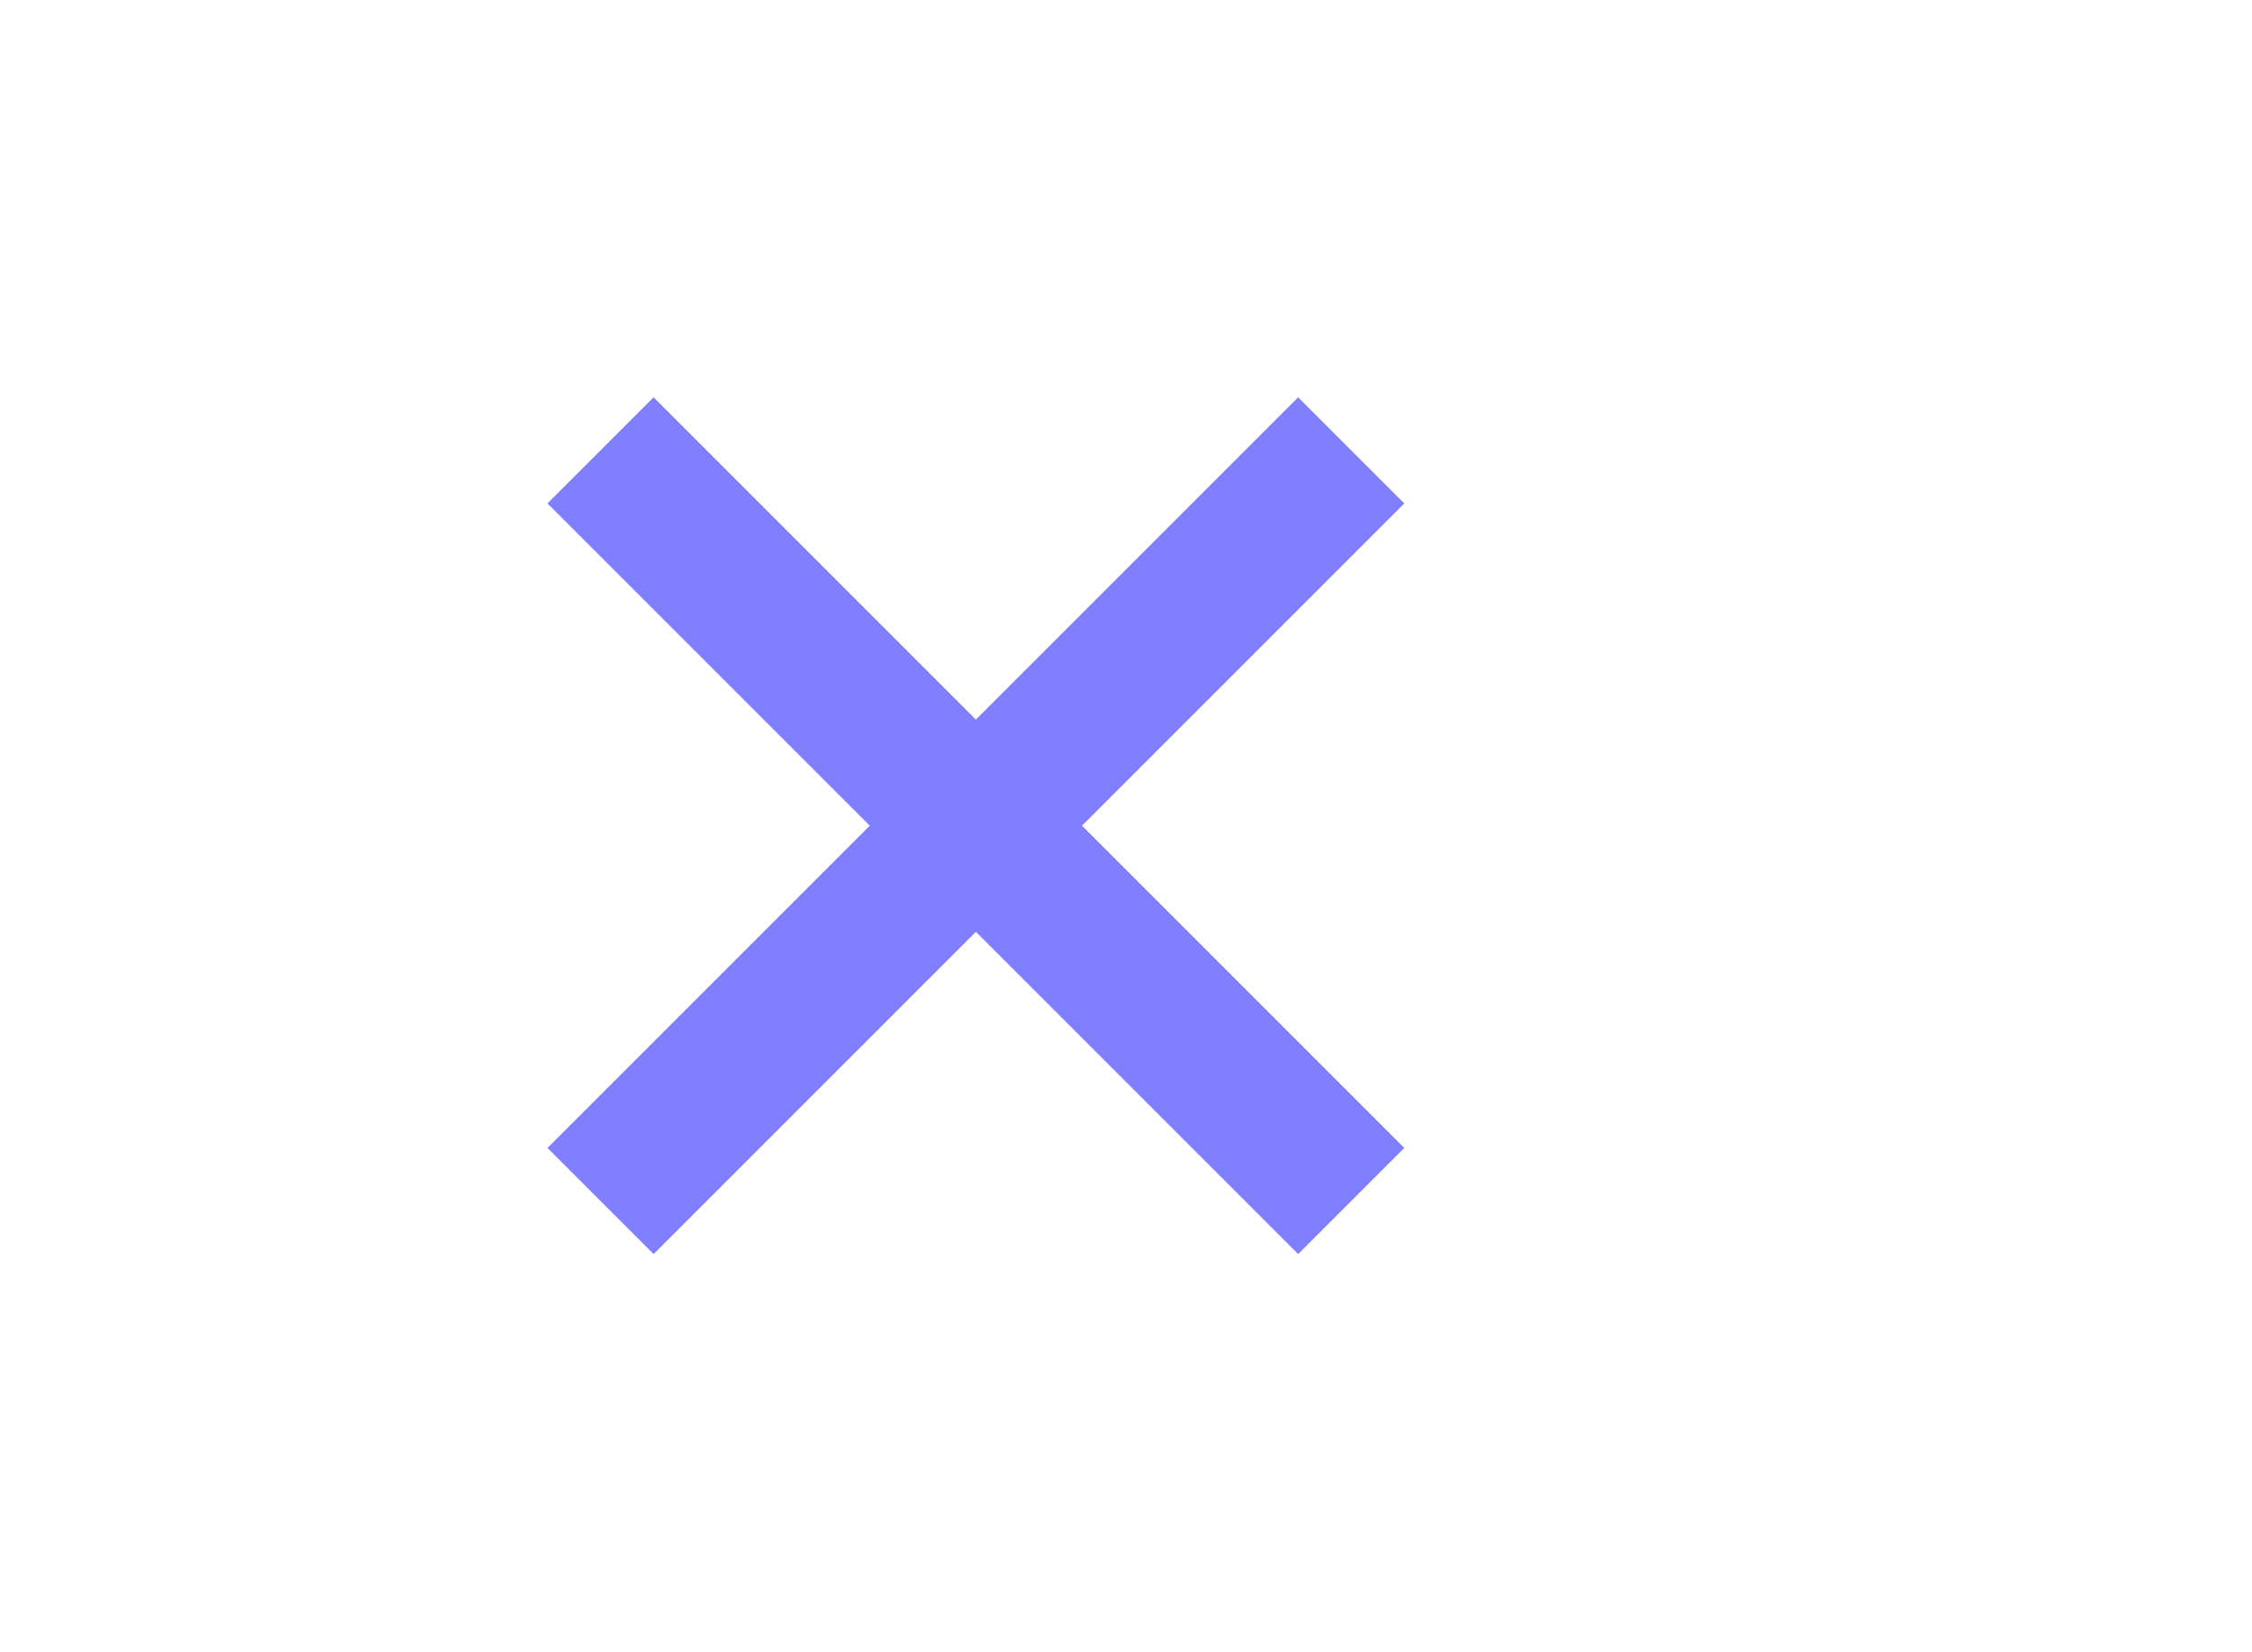
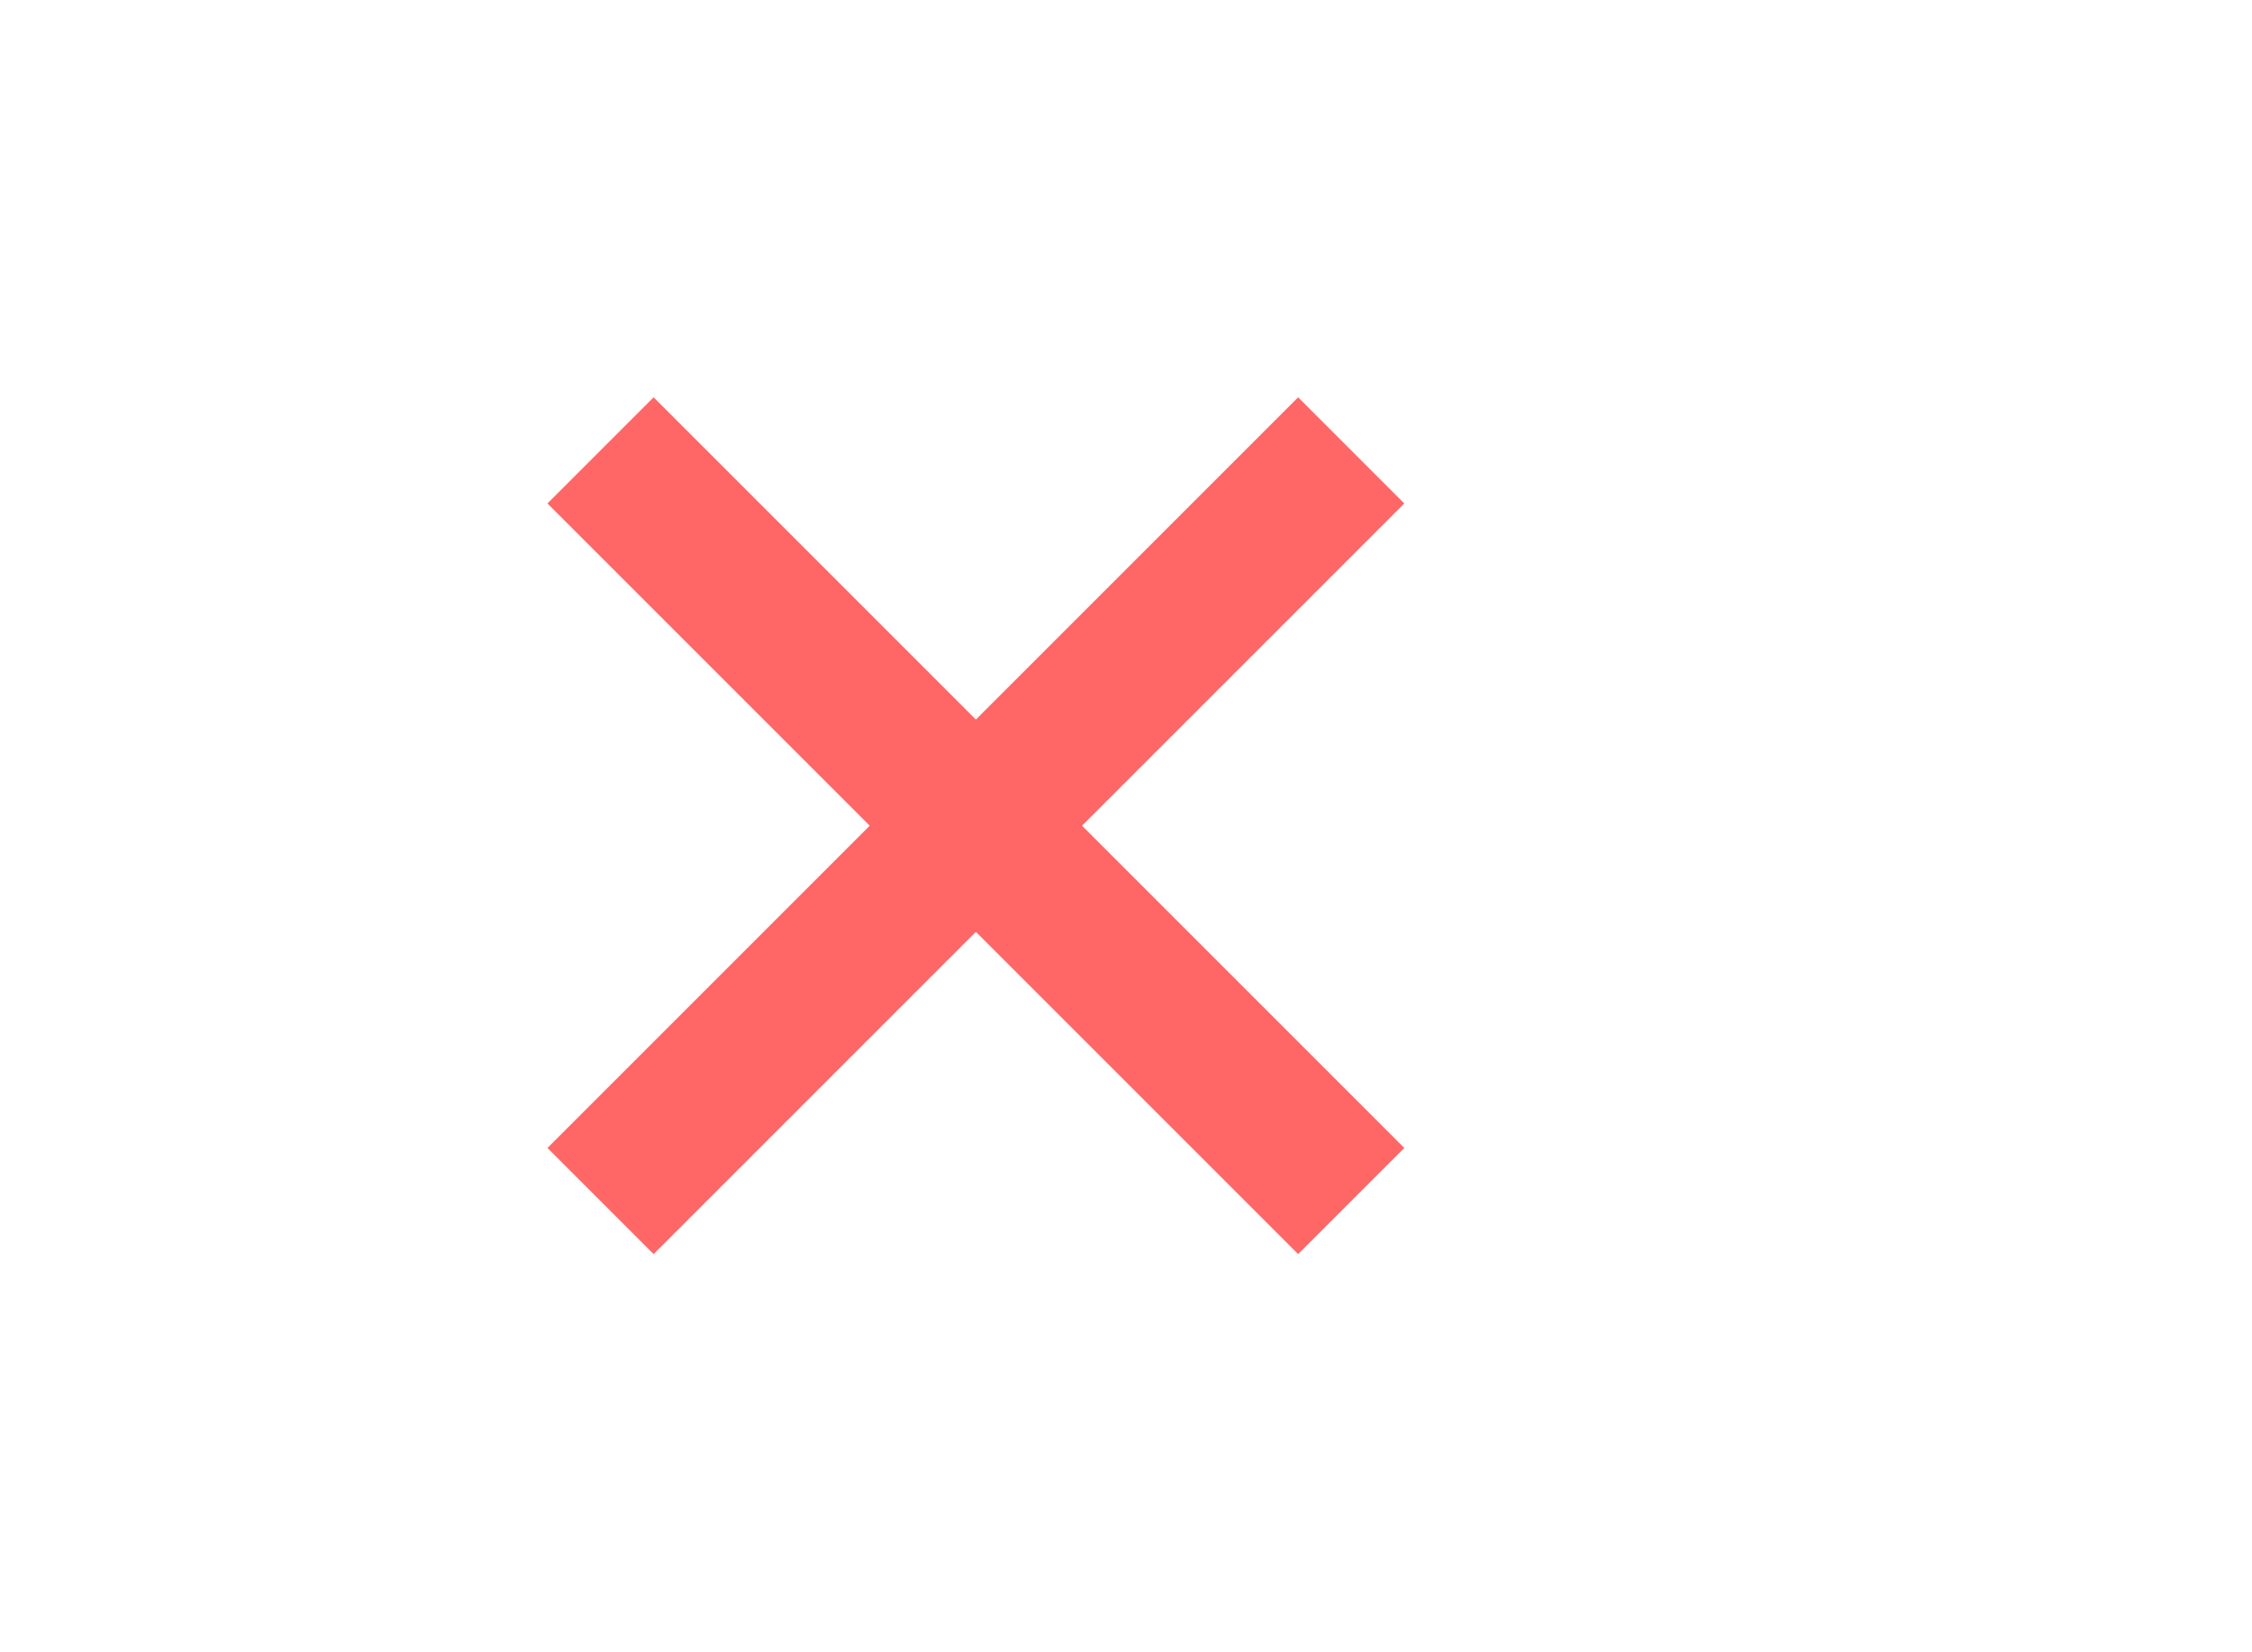
<svg xmlns="http://www.w3.org/2000/svg" width="30px" height="22px" viewBox="0 0 30 22" version="1.1">
  <g id="Clear-Purple" stroke="none" stroke-width="1" fill="none" fill-rule="evenodd">
    <g id="ic-clear-purple" transform="translate(5, 3)">
-       <polygon id="Path_18950" fill="#8080ff" points="13.707 3.707 12.293 2.293 8 6.586 3.707 2.293 2.293 3.707 6.586 8 2.293 12.293 3.707 13.707 8 9.414 12.293 13.707 13.707 12.293 9.414 8" />
+       <polygon id="Path_18950" fill="#ff6666" points="13.707 3.707 12.293 2.293 8 6.586 3.707 2.293 2.293 3.707 6.586 8 2.293 12.293 3.707 13.707 8 9.414 12.293 13.707 13.707 12.293 9.414 8" />
      <polygon id="Rectangle_4602" points="0 0 16 0 16 16 0 16" />
    </g>
  </g>
</svg>
